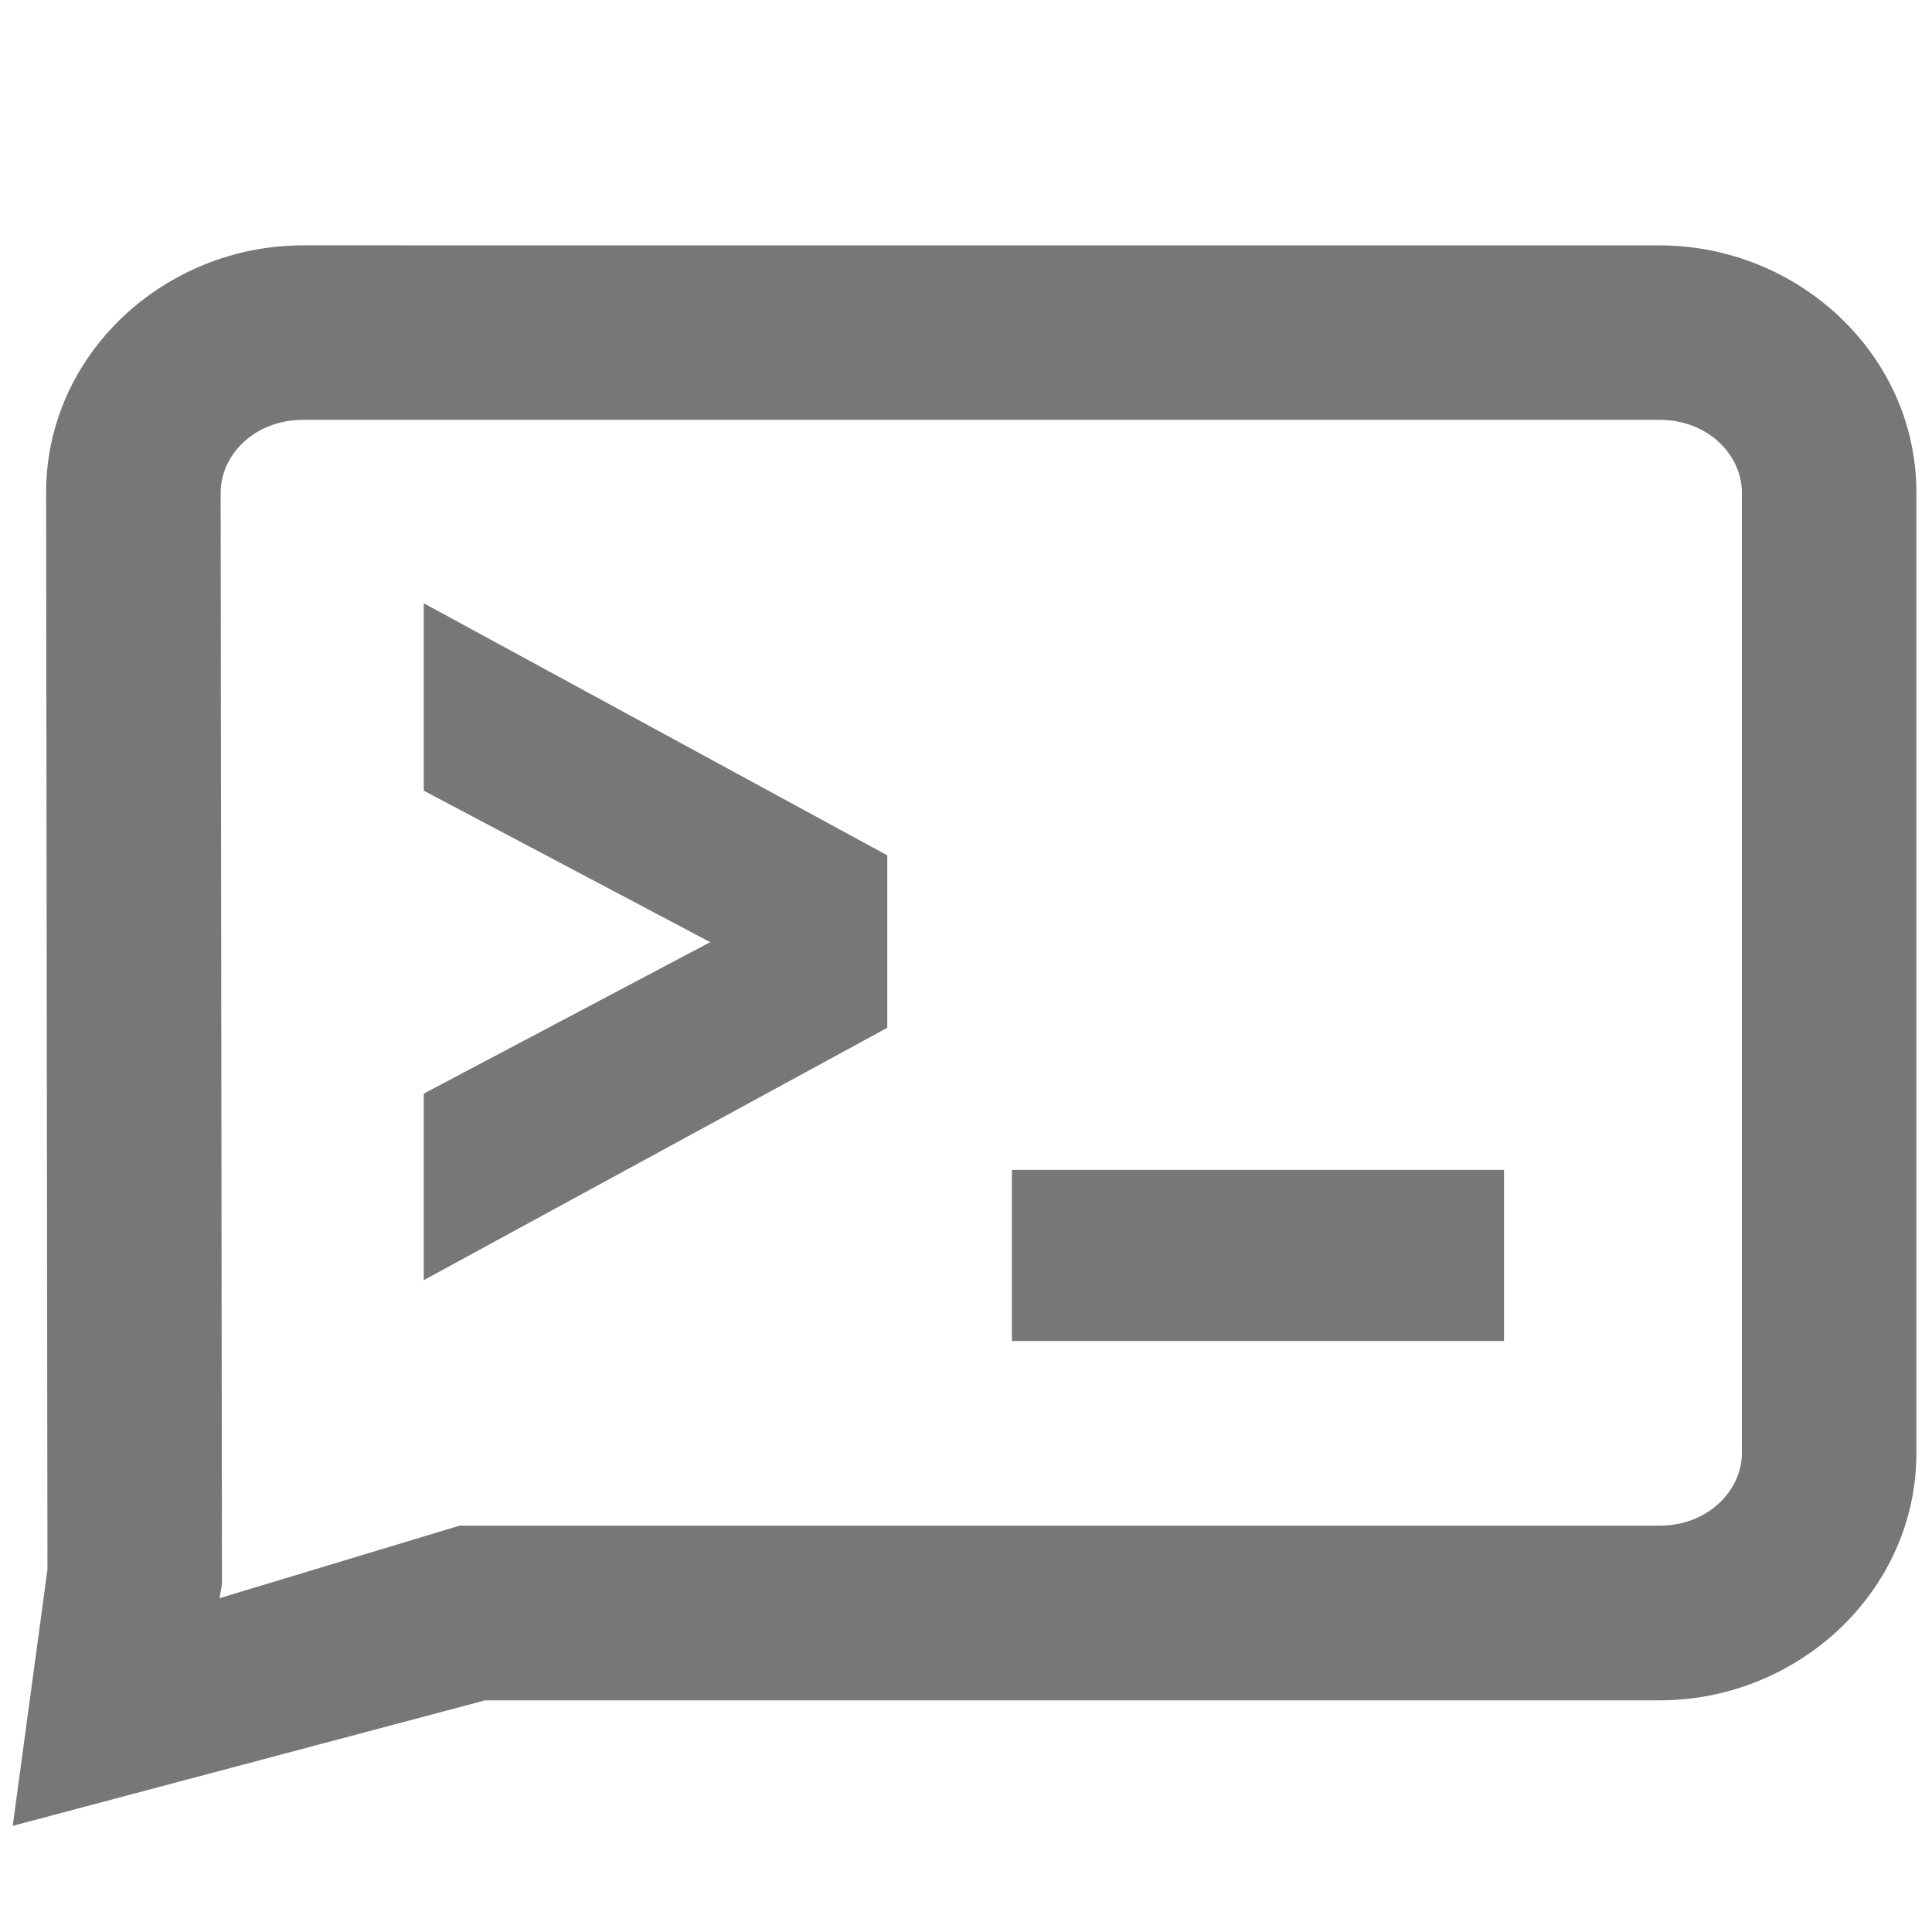
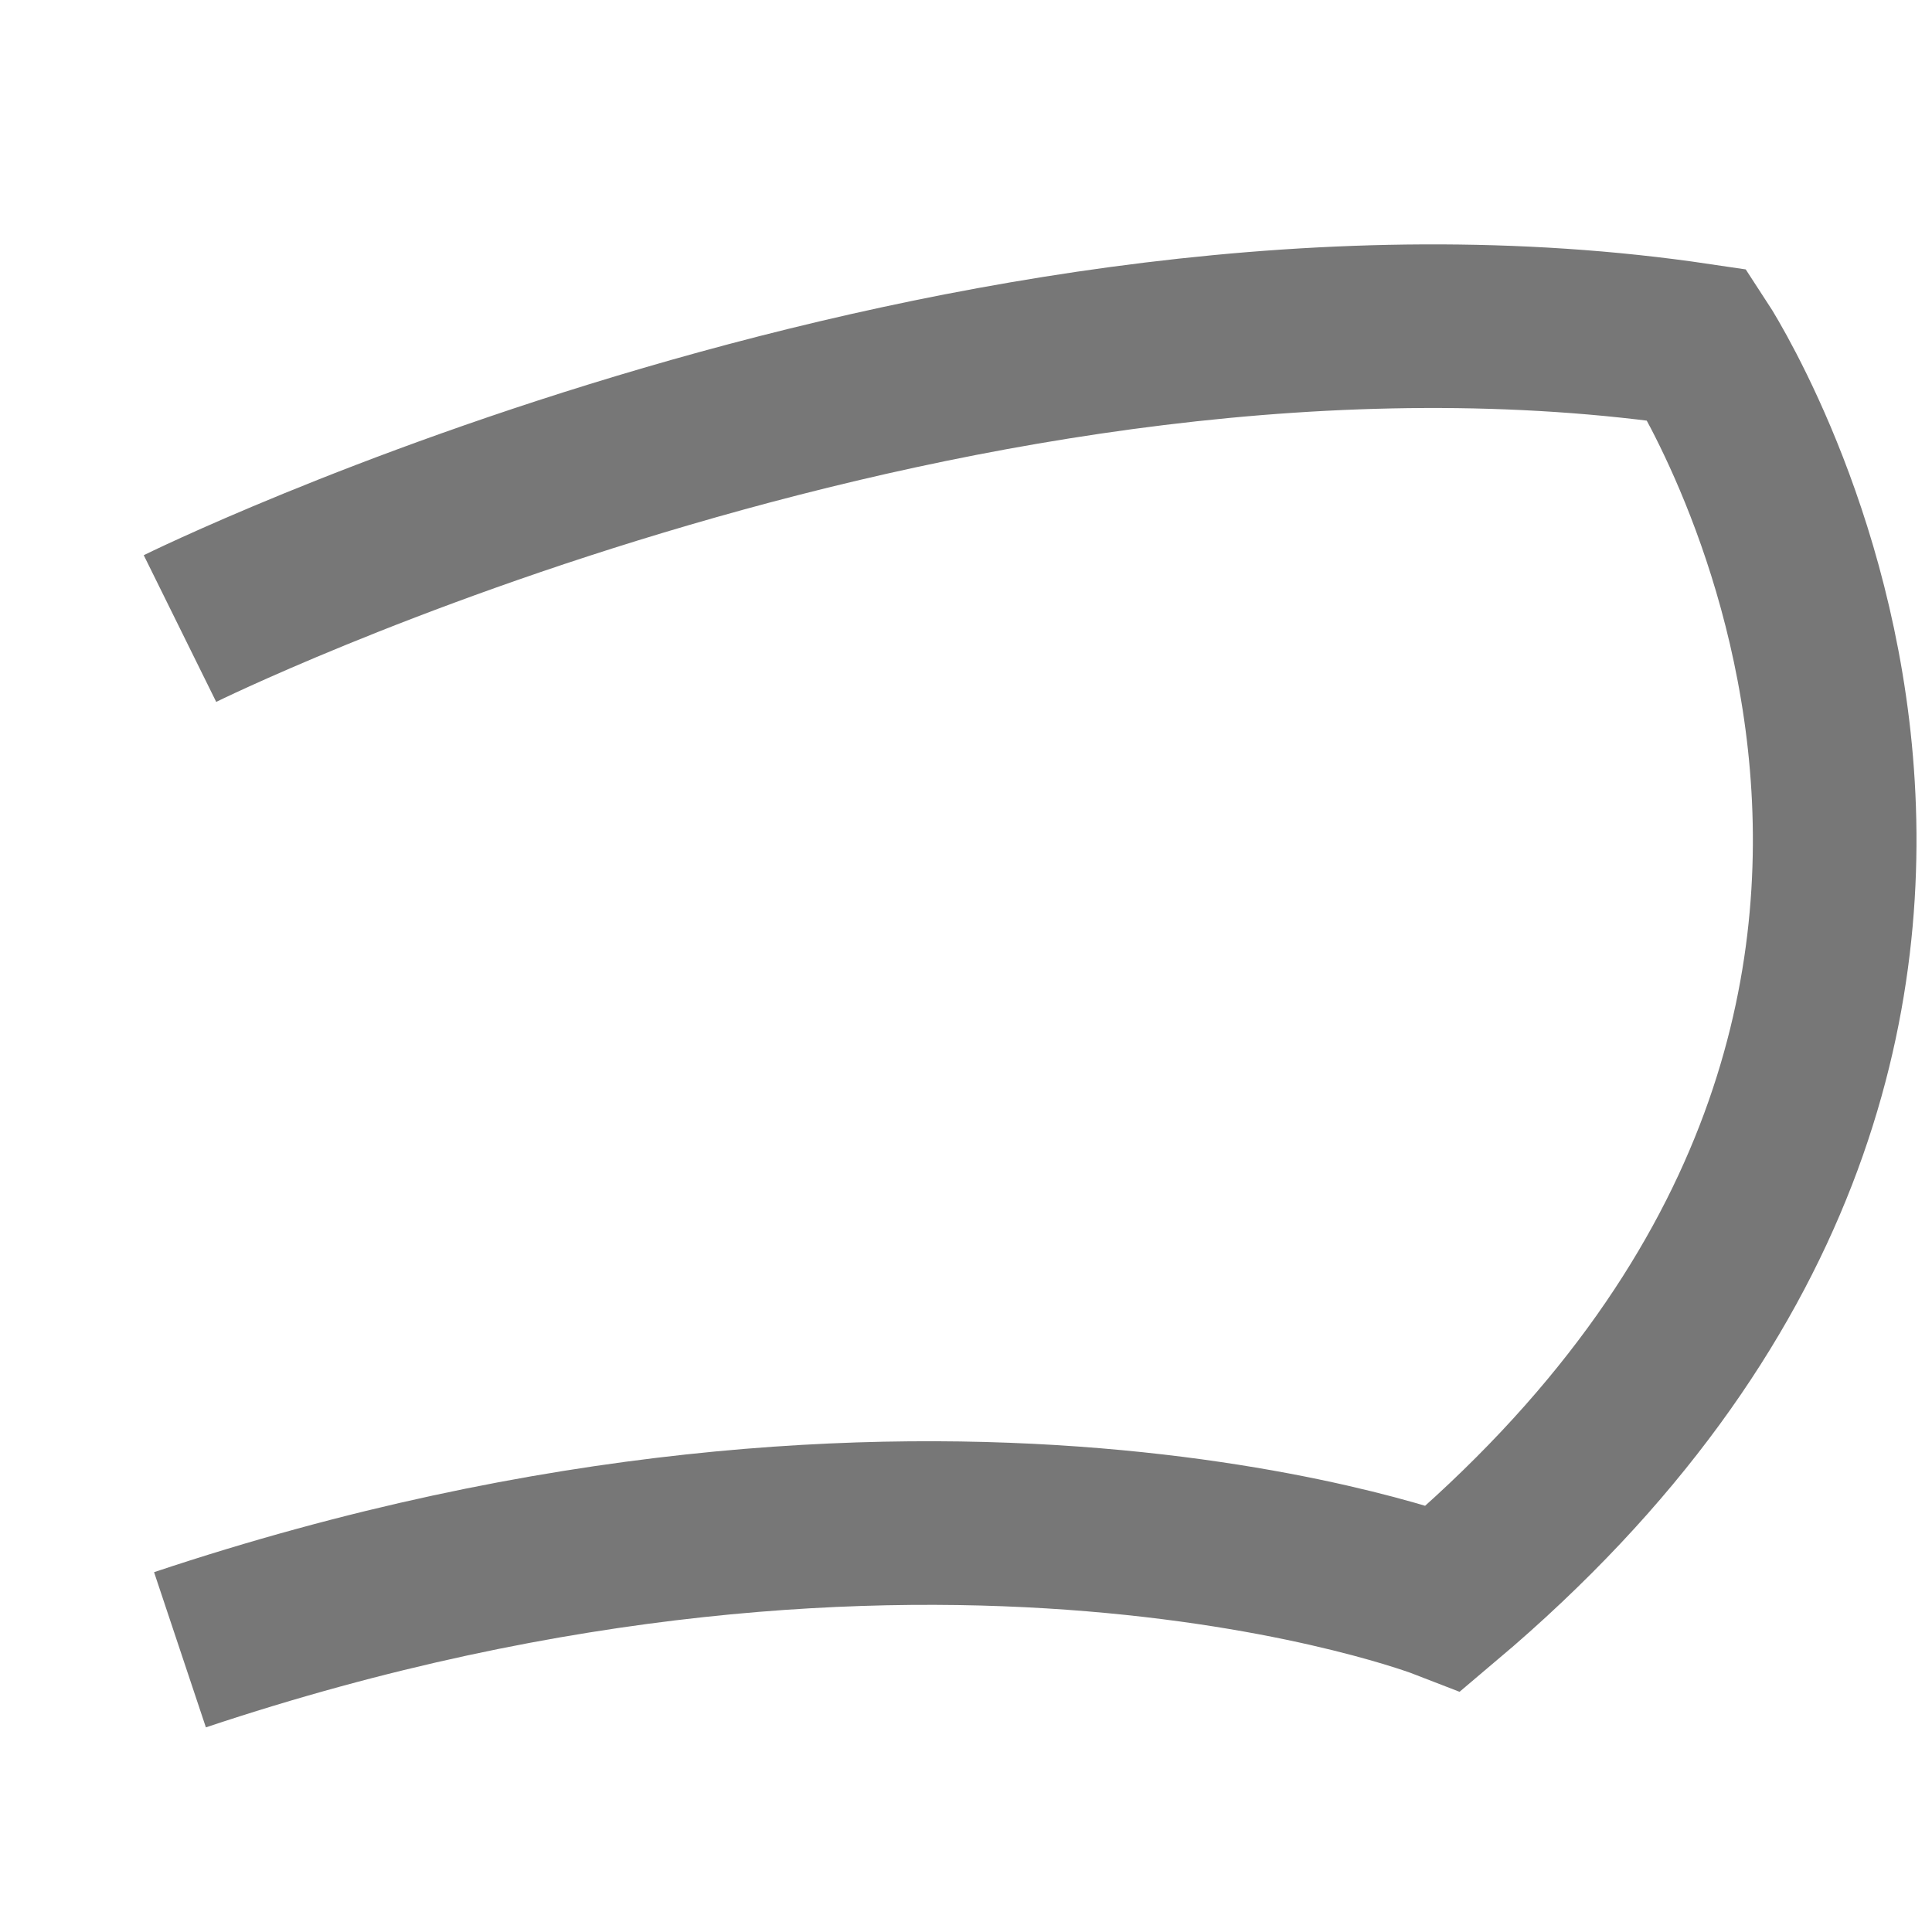
- <svg xmlns="http://www.w3.org/2000/svg" width="50mm" height="50mm" viewBox="0 0 50 50" version="1.1" id="svg8">
-   <defs id="defs2">
-     <filter style="color-interpolation-filters:sRGB" id="filter3958" x="-0.076" y="-0.092" width="1.176" height="1.211">
-       <feFlood flood-opacity="0.192" flood-color="rgb(0,0,0)" result="flood" id="feFlood3948" />
-       <feComposite in="flood" in2="SourceGraphic" operator="in" result="composite1" id="feComposite3950" />
-       <feGaussianBlur in="composite1" stdDeviation="4" result="blur" id="feGaussianBlur3952" />
-       <feOffset dx="3" dy="2.954" result="offset" id="feOffset3954" />
-       <feComposite in="SourceGraphic" in2="offset" operator="over" result="composite2" id="feComposite3956" />
-     </filter>
-   </defs>
-   <g id="layer1" transform="translate(-51.45177,-87.32705)" style="display:inline">
-     <path id="path2498" style="color:#000000;fill:#777777;fill-opacity:1;stroke:none;stroke-width:0.754;-inkscape-stroke:none" d="m 59.292,93.677 c -3.58,0 -6.647,2.817 -6.647,6.398 v 0.003 l 0.035,27.867 -0.899,6.635 12.226,-3.248 H 94.401 c 3.58,0 6.647,-2.821 6.647,-6.402 v -24.854 c 0,-3.58 -3.065,-6.397 -6.644,-6.398 h -0.003 z m 0,4.516 h 35.109 0.003 c 1.258,0.001 2.128,0.916 2.128,1.882 v 24.854 c 0,0.967 -0.871,1.882 -2.131,1.882 H 63.344 l -6.211,1.877 0.063,-0.366 -0.034,-28.247 c 0,-0.967 0.871,-1.882 2.13,-1.882 z" />
-     <g id="path1011-6-2" transform="matrix(2.145213,0,0,2.550312,-71.24741,-178.388)" style="font-size:8.483px;font-family:sans-serif;letter-spacing:0px;word-spacing:0px;fill:#777777;fill-opacity:1;stroke:none;stroke-width:0.525">
-       <path style="color:#000000;-inkscape-font-specification:'JetBrains Mono, Bold';fill:#777777;fill-opacity:1;stroke:none;-inkscape-stroke:none" d="m 62.57,116.77 v -1.312 l 3.28,-1.459 q 0.158,-0.068 0.305,-0.102 0.158,-0.045 0.283,-0.068 0.136,-0.011 0.271,-0.023 v -0.09 q -0.136,-0.011 -0.271,-0.045 -0.124,-0.023 -0.283,-0.057 -0.147,-0.045 -0.305,-0.113 l -3.28,-1.459 v -1.323 l 5.067,2.319 v 1.414 z" id="path7553" />
-       <path style="color:#000000;-inkscape-font-specification:'JetBrains Mono, Bold';fill:#777777;fill-opacity:1;stroke:none;-inkscape-stroke:none" d="m 62.309,110.311 v 1.902 l 3.438,1.529 c 0.007,0.003 0.014,0.005 0.021,0.008 -0.007,0.003 -0.014,0.005 -0.021,0.008 l -3.438,1.529 v 1.893 l 0.371,-0.17 5.221,-2.391 v -1.75 z m 0.525,0.816 4.541,2.08 v 1.076 l -4.541,2.078 v -0.732 l 3.119,-1.389 0.004,-0.002 c 0.091,-0.039 0.178,-0.068 0.258,-0.086 h 0.006 l 0.008,-0.002 c 0.095,-0.027 0.176,-0.047 0.246,-0.061 l 0.498,-0.041 v -0.574 l -0.24,-0.019 c -0.076,-0.006 -0.153,-0.02 -0.23,-0.039 l -0.008,-0.002 -0.008,-0.002 c -0.076,-0.014 -0.166,-0.032 -0.264,-0.053 -0.084,-0.026 -0.173,-0.058 -0.266,-0.098 l -0.004,-0.002 -3.119,-1.389 z" id="path7555" />
-     </g>
-     <g id="g1224" transform="matrix(2.138857,0,0,2.455859,-69.74546,-170.9396)" style="font-size:8.483px;font-family:sans-serif;letter-spacing:0px;word-spacing:0px;fill:#777777;fill-opacity:1;stroke:none;stroke-width:0.525">
-       <path style="color:#000000;-inkscape-font-specification:'JetBrains Mono, Bold';fill:#777777;fill-opacity:1;stroke:none;-inkscape-stroke:none" d="m 69.171,117.754 h 5.429 v 1.278 H 69.171 Z" id="path1220" />
-       <path style="color:#000000;-inkscape-font-specification:'JetBrains Mono, Bold';fill:#777777;fill-opacity:1;stroke:none;-inkscape-stroke:none" d="m 68.908,117.492 v 0.262 1.541 h 5.955 v -1.803 z m 0.525,0.523 h 4.904 v 0.754 h -4.904 z" id="path1222" />
-     </g>
-   </g>
+ <svg xmlns="http://www.w3.org/2000/svg" version="1.1" id="svg8" x="0px" y="0px" viewBox="0 0 141.7 141.7" style="enable-background:new 0 0 141.7 141.7;" xml:space="preserve">
+   <style type="text/css">
+ 	.st0{fill:none;stroke:#777777;stroke-width:12;stroke-miterlimit:10;}
+ </style>
+   <path class="st0" d="M13.2,46.1c0,0,58.1-28.7,111.3-20.8c0,0,32.2,49-18.6,91.9c0,0-37.6-14.6-92.7,3.8" />
</svg>
